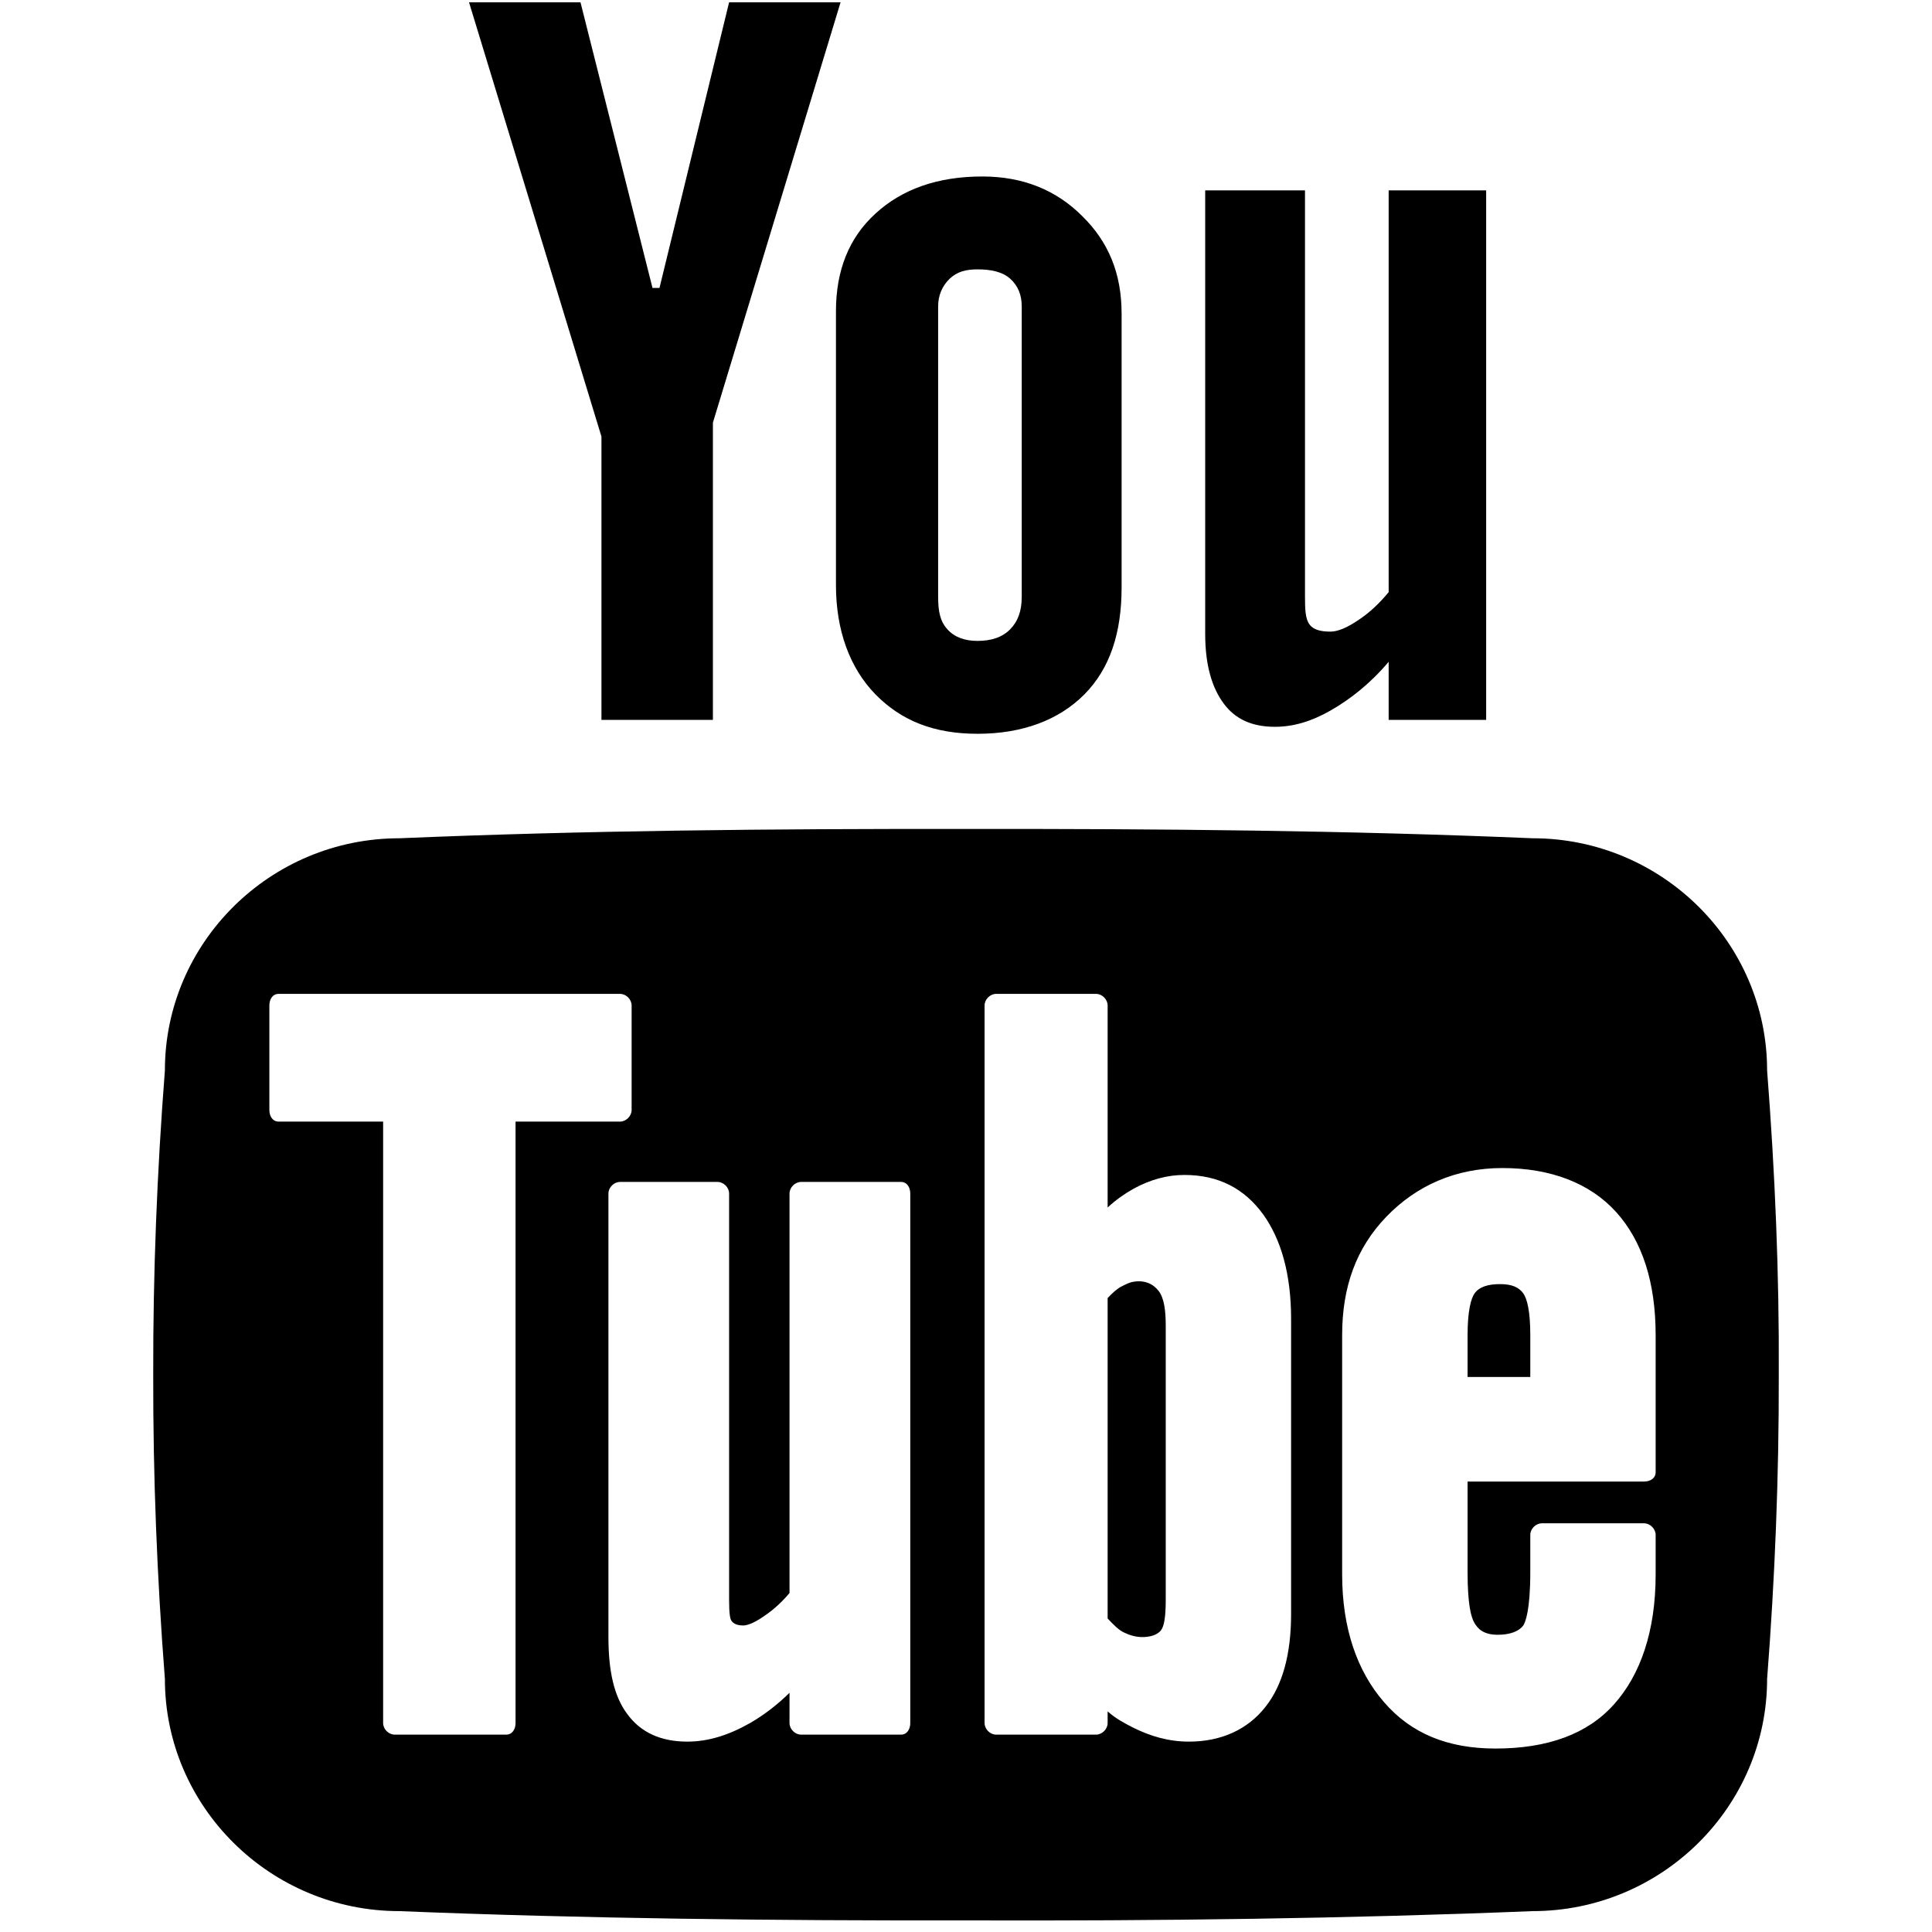
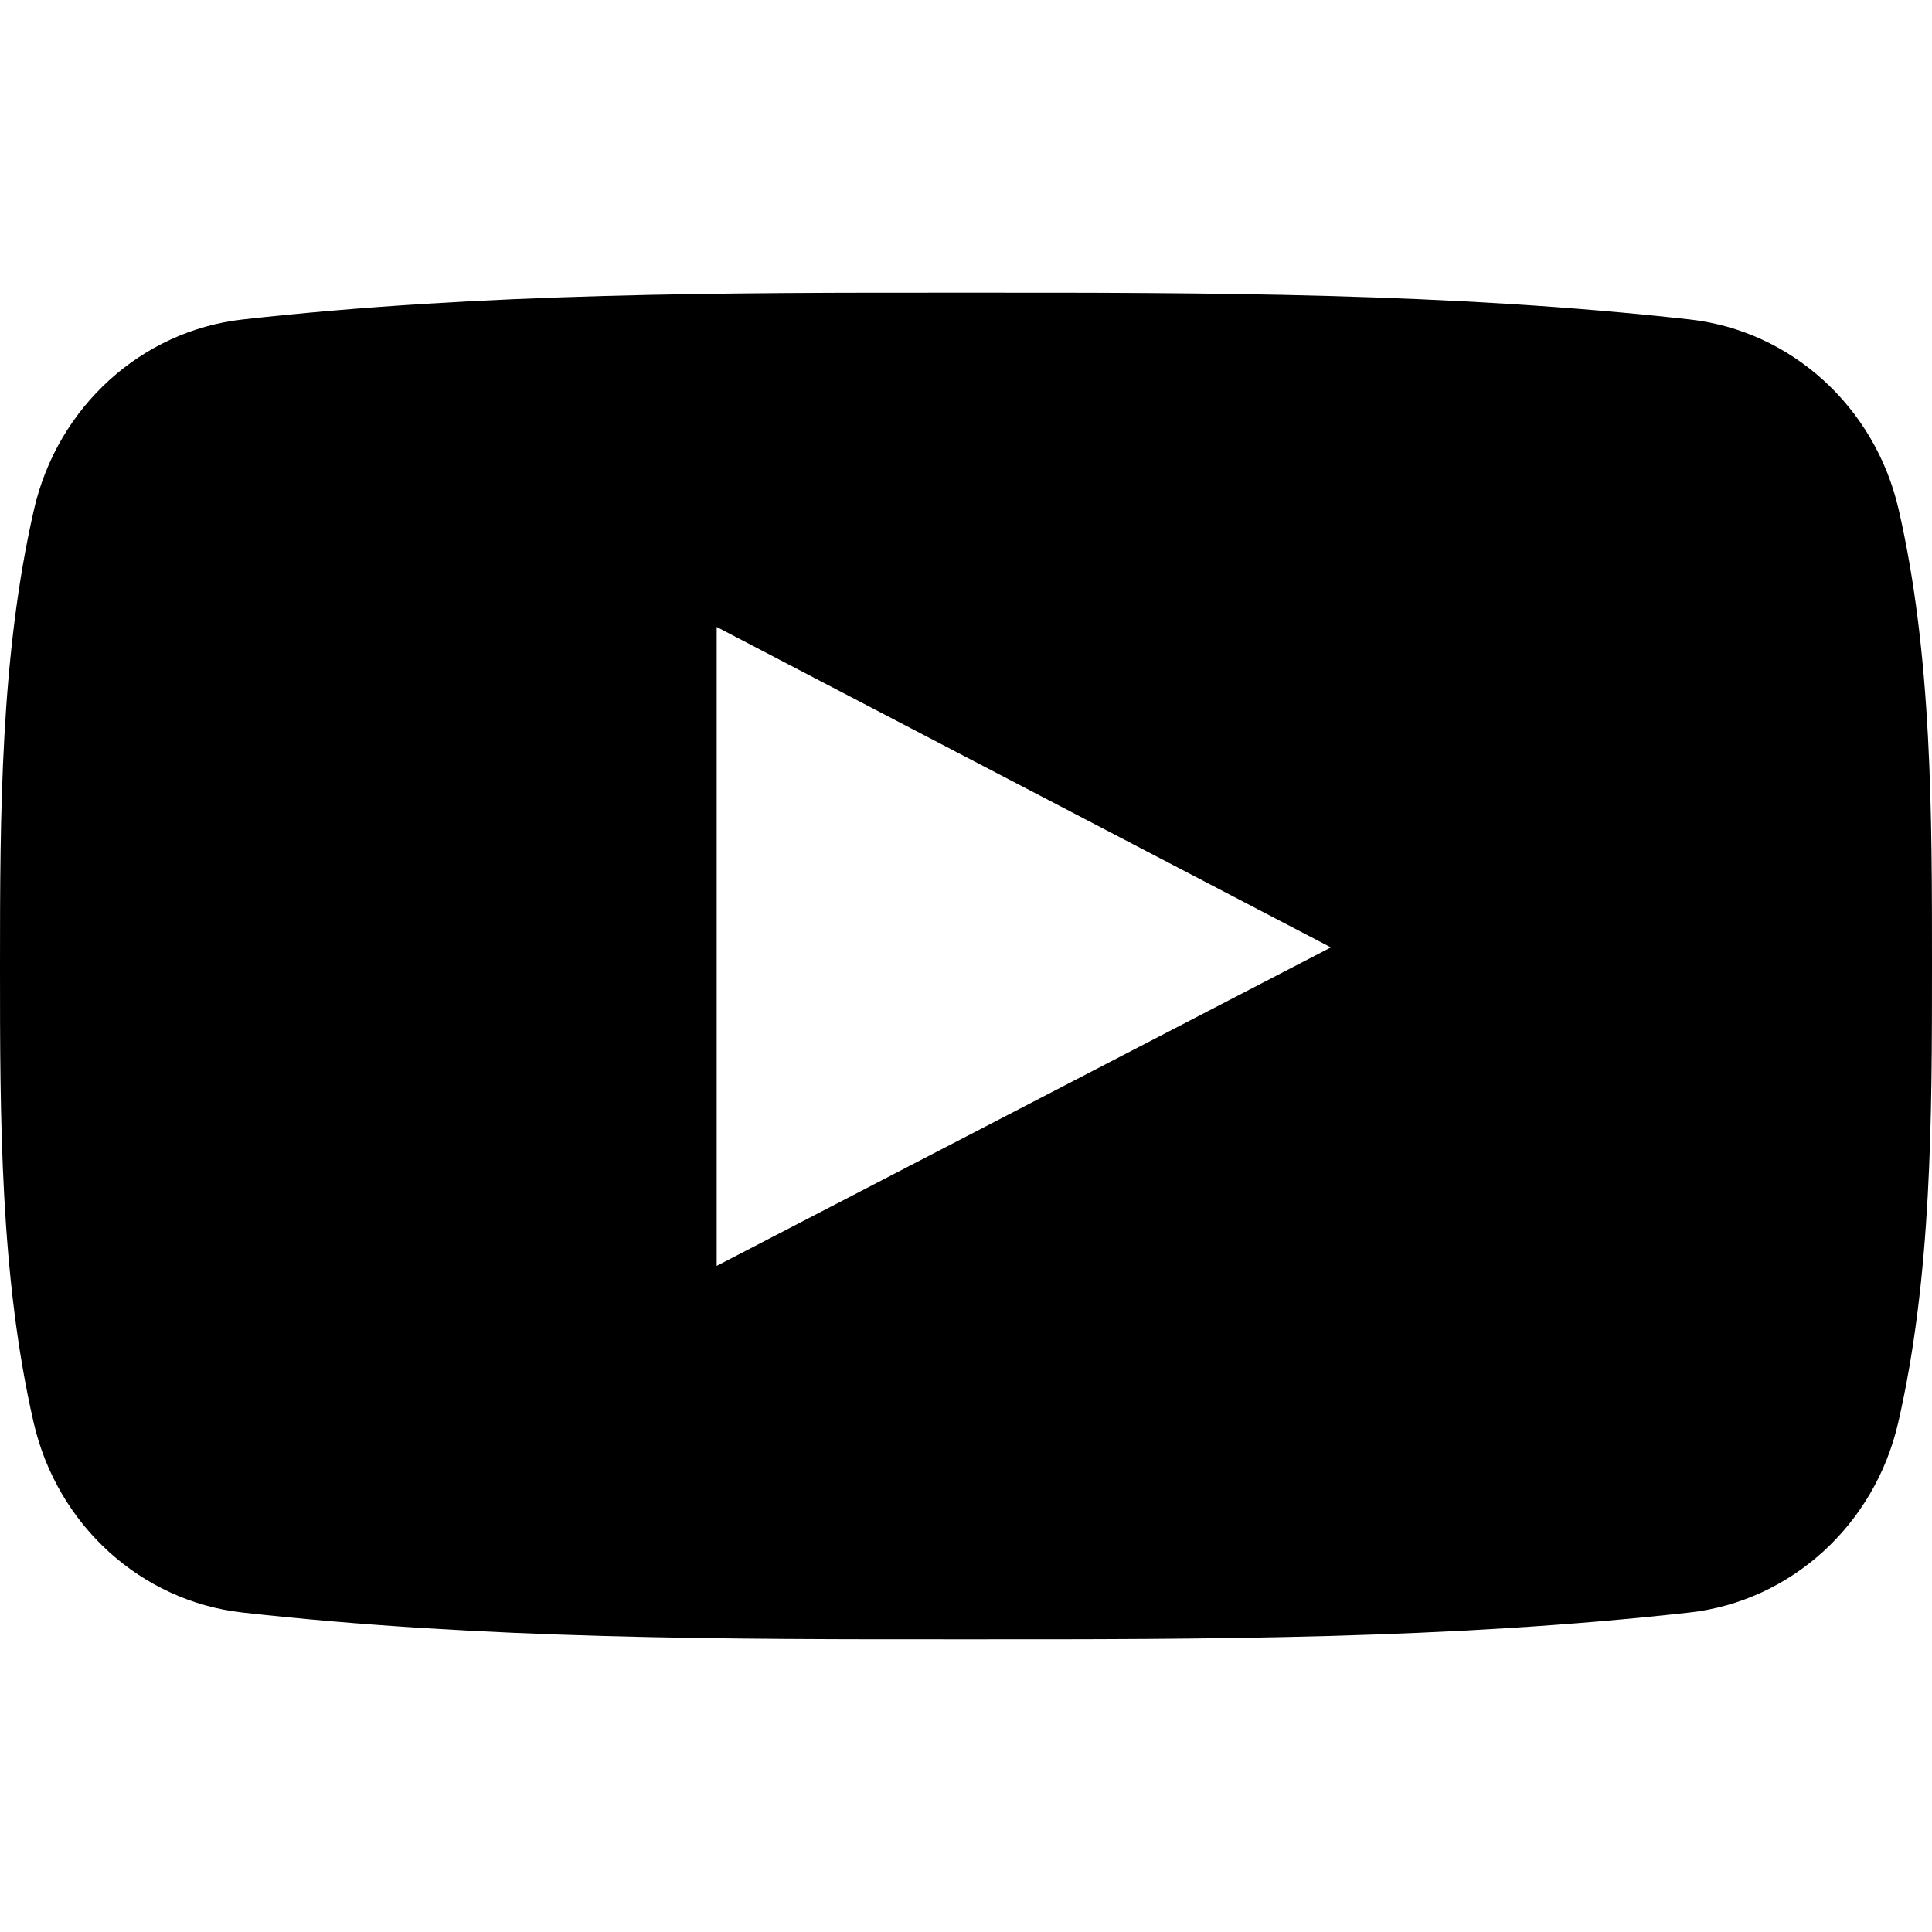
- <svg xmlns="http://www.w3.org/2000/svg" viewBox="0 0 26 26" version="1.1" width="26" height="26">
-   <g id="surface1">
-     <path style=" " d="M 6.312 0.031 L 8.094 5.875 L 8.094 9.688 L 9.594 9.688 L 9.594 5.688 L 11.312 0.031 L 9.812 0.031 L 8.875 3.875 L 8.781 3.875 L 7.812 0.031 Z M 13.219 2.375 C 12.617 2.375 12.137 2.547 11.781 2.875 C 11.426 3.199 11.25 3.637 11.25 4.188 L 11.25 7.875 C 11.25 8.48 11.434 8.988 11.781 9.344 C 12.133 9.703 12.574 9.875 13.156 9.875 C 13.758 9.875 14.25 9.691 14.594 9.344 C 14.938 8.996 15.094 8.516 15.094 7.906 L 15.094 4.219 C 15.094 3.676 14.914 3.25 14.562 2.906 C 14.215 2.559 13.77 2.375 13.219 2.375 Z M 16.219 2.562 L 16.219 8.531 C 16.219 8.957 16.312 9.258 16.469 9.469 C 16.625 9.68 16.852 9.781 17.156 9.781 C 17.402 9.781 17.645 9.711 17.906 9.562 C 18.172 9.41 18.445 9.195 18.688 8.906 L 18.688 9.688 L 20 9.688 L 20 2.562 L 18.688 2.562 L 18.688 7.969 C 18.562 8.121 18.43 8.246 18.281 8.344 C 18.133 8.445 18.004 8.5 17.906 8.5 C 17.785 8.5 17.68 8.48 17.625 8.406 C 17.566 8.332 17.562 8.195 17.562 8.031 L 17.562 2.562 Z M 13.156 3.625 C 13.332 3.625 13.488 3.656 13.594 3.75 C 13.703 3.848 13.75 3.973 13.75 4.125 L 13.75 8.031 C 13.75 8.223 13.699 8.363 13.594 8.469 C 13.488 8.578 13.336 8.625 13.156 8.625 C 12.98 8.625 12.844 8.574 12.75 8.469 C 12.652 8.363 12.625 8.227 12.625 8.031 L 12.625 4.125 C 12.625 3.973 12.68 3.848 12.781 3.75 C 12.883 3.656 12.996 3.625 13.156 3.625 Z M 13 11.156 C 10.406 11.152 7.863 11.176 5.375 11.281 C 3.637 11.281 2.219 12.684 2.219 14.406 C 2.113 15.77 2.059 17.137 2.062 18.5 C 2.059 19.863 2.113 21.23 2.219 22.594 C 2.219 24.316 3.637 25.719 5.375 25.719 C 7.863 25.82 10.406 25.848 13 25.844 C 15.598 25.852 18.141 25.82 20.625 25.719 C 22.363 25.719 23.781 24.316 23.781 22.594 C 23.887 21.23 23.941 19.863 23.938 18.5 C 23.945 17.137 23.887 15.77 23.781 14.406 C 23.781 12.684 22.363 11.281 20.625 11.281 C 18.141 11.176 15.598 11.152 13 11.156 Z M 3.75 13.375 L 8.344 13.375 C 8.426 13.375 8.5 13.449 8.5 13.531 L 8.5 14.938 C 8.5 15.02 8.426 15.094 8.344 15.094 L 6.938 15.094 L 6.938 23.188 C 6.938 23.27 6.895 23.344 6.812 23.344 L 5.312 23.344 C 5.23 23.344 5.156 23.27 5.156 23.188 L 5.156 15.094 L 3.75 15.094 C 3.668 15.094 3.625 15.02 3.625 14.938 L 3.625 13.531 C 3.625 13.449 3.668 13.375 3.75 13.375 Z M 13.406 13.375 L 14.75 13.375 C 14.832 13.375 14.906 13.449 14.906 13.531 L 14.906 16.25 C 15.016 16.148 15.133 16.066 15.25 16 C 15.477 15.875 15.707 15.812 15.938 15.812 C 16.406 15.812 16.75 16 17 16.344 C 17.238 16.676 17.375 17.141 17.375 17.75 L 17.375 21.719 C 17.375 22.258 17.262 22.676 17.031 22.969 C 16.793 23.273 16.438 23.438 16 23.438 C 15.723 23.438 15.477 23.363 15.25 23.25 C 15.129 23.188 15.016 23.129 14.906 23.031 L 14.906 23.188 C 14.906 23.27 14.832 23.344 14.75 23.344 L 13.406 23.344 C 13.324 23.344 13.25 23.27 13.25 23.188 L 13.25 13.531 C 13.25 13.449 13.324 13.375 13.406 13.375 Z M 20.219 15.719 C 20.867 15.719 21.398 15.922 21.75 16.312 C 22.102 16.703 22.281 17.258 22.281 17.969 L 22.281 19.812 C 22.281 19.895 22.207 19.938 22.125 19.938 L 19.75 19.938 L 19.75 21.156 C 19.75 21.594 19.797 21.766 19.844 21.844 C 19.883 21.906 19.949 22 20.156 22 C 20.324 22 20.441 21.953 20.5 21.875 C 20.527 21.832 20.594 21.676 20.594 21.156 L 20.594 20.656 C 20.594 20.574 20.668 20.5 20.75 20.5 L 22.125 20.5 C 22.207 20.5 22.281 20.574 22.281 20.656 L 22.281 21.188 C 22.281 21.957 22.074 22.543 21.719 22.938 C 21.363 23.336 20.828 23.531 20.125 23.531 C 19.488 23.531 18.992 23.332 18.625 22.906 C 18.262 22.488 18.062 21.91 18.062 21.188 L 18.062 17.969 C 18.062 17.312 18.254 16.793 18.656 16.375 C 19.059 15.957 19.586 15.719 20.219 15.719 Z M 8.344 15.906 L 9.656 15.906 C 9.738 15.906 9.812 15.98 9.812 16.062 L 9.812 21.531 C 9.812 21.711 9.824 21.785 9.844 21.812 C 9.852 21.824 9.887 21.875 10 21.875 C 10.039 21.875 10.125 21.859 10.281 21.75 C 10.41 21.664 10.523 21.559 10.625 21.438 L 10.625 16.062 C 10.625 15.98 10.699 15.906 10.781 15.906 L 12.125 15.906 C 12.207 15.906 12.25 15.98 12.25 16.062 L 12.25 23.188 C 12.25 23.27 12.207 23.344 12.125 23.344 L 10.781 23.344 C 10.699 23.344 10.625 23.27 10.625 23.188 L 10.625 22.781 C 10.449 22.953 10.277 23.082 10.094 23.188 C 9.805 23.352 9.531 23.438 9.25 23.438 C 8.895 23.438 8.621 23.316 8.438 23.062 C 8.262 22.824 8.188 22.484 8.188 22.031 L 8.188 16.062 C 8.188 15.98 8.262 15.906 8.344 15.906 Z M 15.25 17.25 C 15.199 17.258 15.148 17.285 15.094 17.312 C 15.031 17.344 14.969 17.402 14.906 17.469 L 14.906 21.781 C 14.984 21.863 15.051 21.934 15.125 21.969 C 15.207 22.008 15.285 22.031 15.375 22.031 C 15.543 22.031 15.609 21.961 15.625 21.938 C 15.664 21.887 15.688 21.77 15.688 21.531 L 15.688 17.844 C 15.688 17.641 15.668 17.473 15.594 17.375 C 15.52 17.277 15.402 17.223 15.25 17.25 Z M 20.188 17.281 C 20.027 17.281 19.91 17.316 19.844 17.406 C 19.797 17.473 19.75 17.637 19.75 17.969 L 19.75 18.531 L 20.594 18.531 L 20.594 17.969 C 20.594 17.641 20.551 17.48 20.5 17.406 C 20.438 17.32 20.34 17.281 20.188 17.281 Z " />
+ <svg xmlns="http://www.w3.org/2000/svg" version="1.1" id="Capa_1" x="0px" y="0px" width="96.875px" height="96.875px" viewBox="0 0 96.875 96.875" style="enable-background:new 0 0 96.875 96.875;" xml:space="preserve">
+   <g>
+     <path d="M95.201,25.538c-1.186-5.152-5.4-8.953-10.473-9.52c-12.013-1.341-24.172-1.348-36.275-1.341   c-12.105-0.007-24.266,0-36.279,1.341c-5.07,0.567-9.281,4.368-10.467,9.52C0.019,32.875,0,40.884,0,48.438   C0,55.992,0,64,1.688,71.336c1.184,5.151,5.396,8.952,10.469,9.52c12.012,1.342,24.172,1.349,36.277,1.342   c12.107,0.007,24.264,0,36.275-1.342c5.07-0.567,9.285-4.368,10.471-9.52c1.689-7.337,1.695-15.345,1.695-22.898   C96.875,40.884,96.889,32.875,95.201,25.538z M35.936,63.474c0-10.716,0-21.32,0-32.037c10.267,5.357,20.466,10.678,30.798,16.068   C56.434,52.847,46.23,58.136,35.936,63.474z" />
  </g>
</svg>
